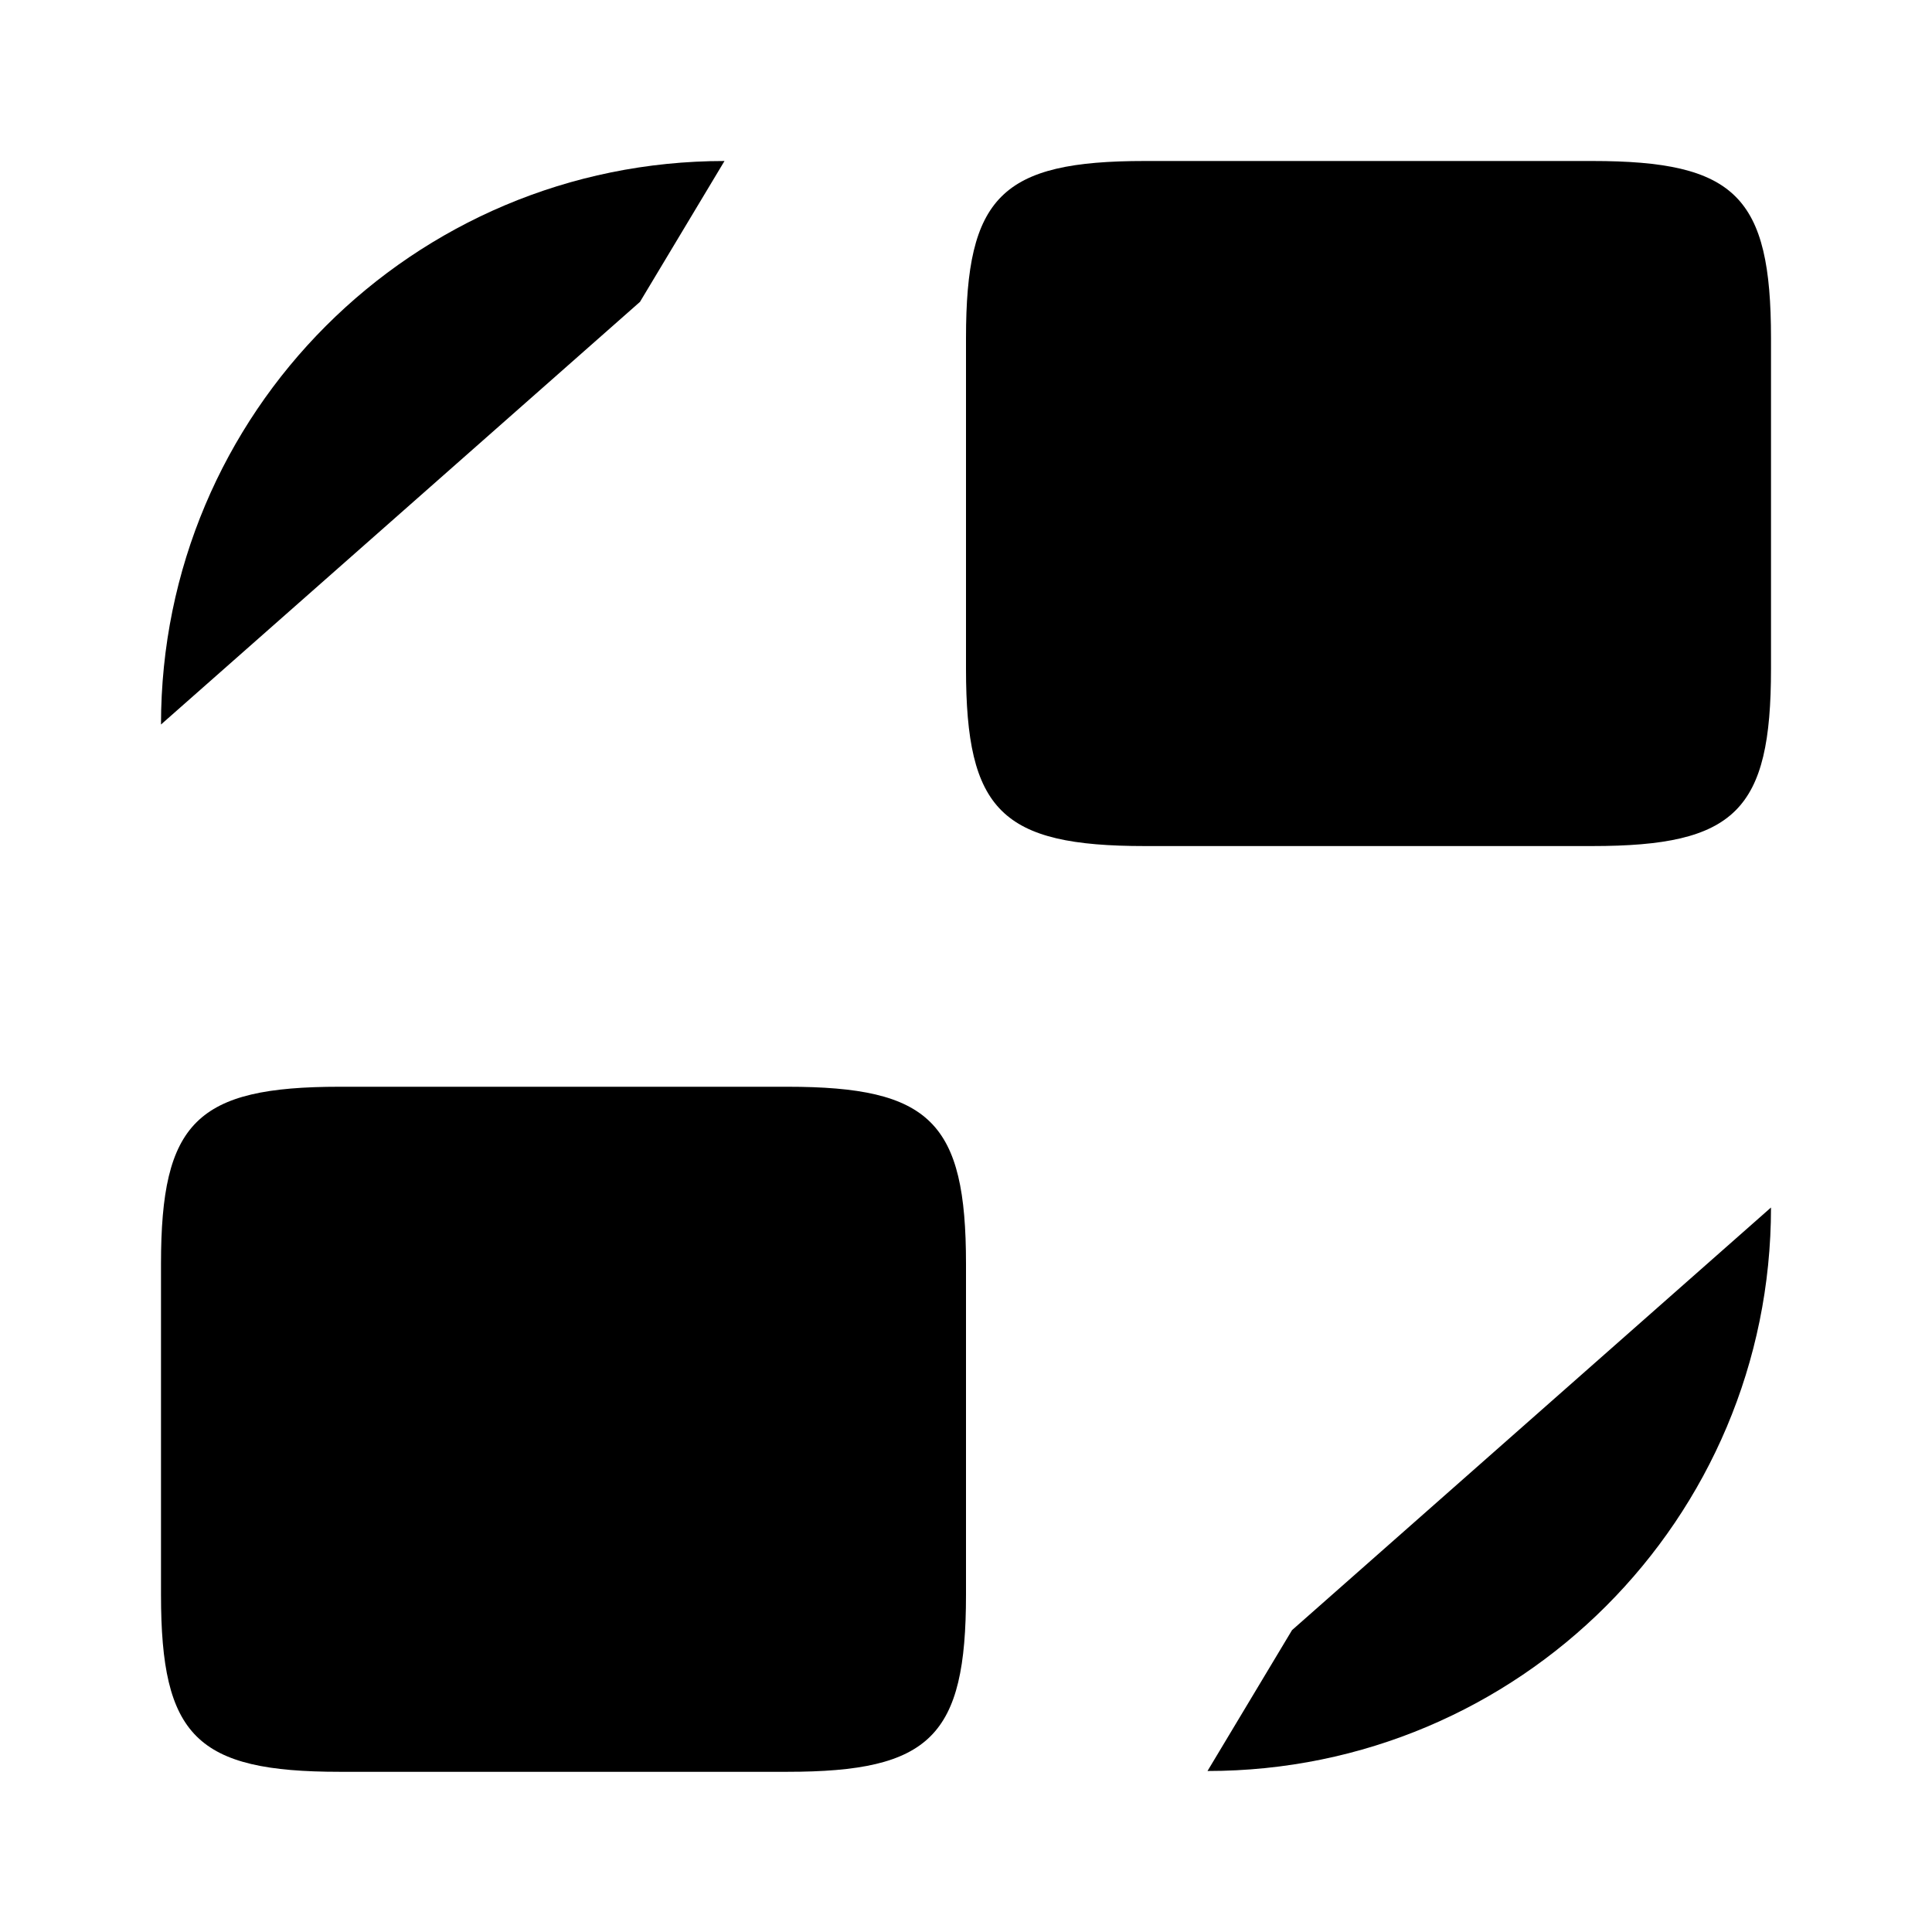
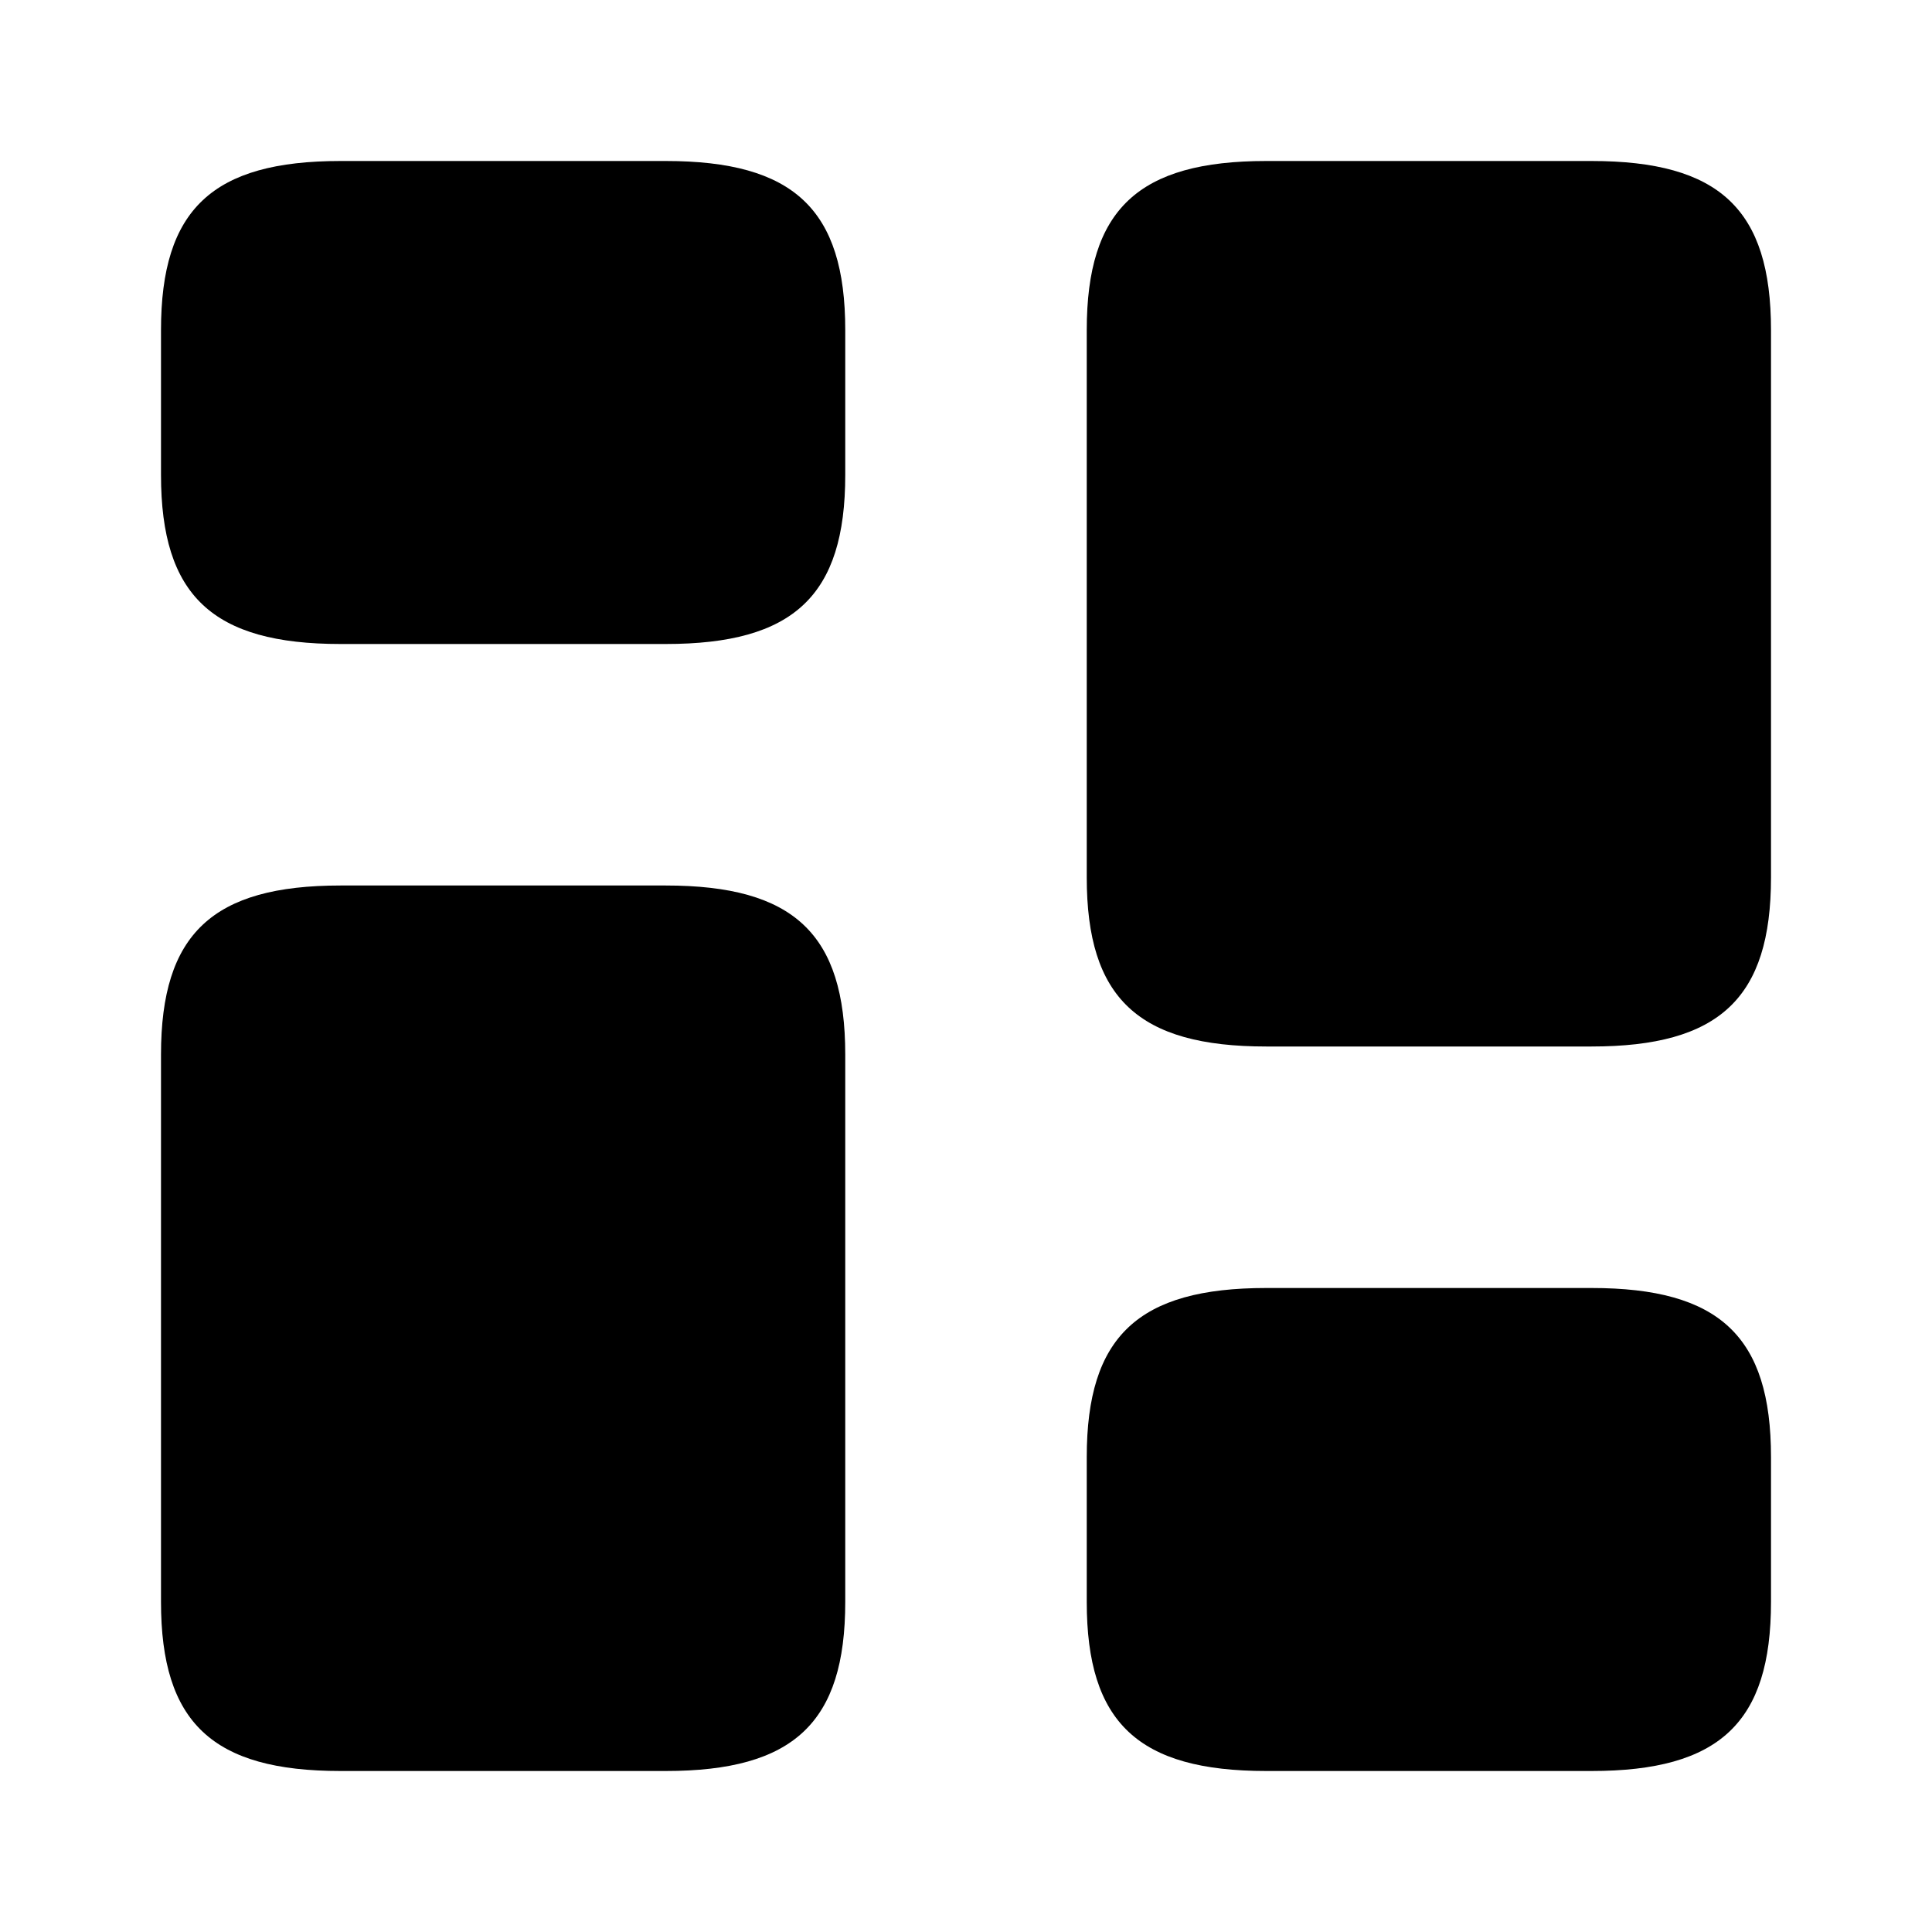
- <svg class="line" viewBox="0 0 24 24" width="192" height="192">
-   <path d="M12 5.56H22" stroke-miterlimit="10" />
-   <path d="M14.22 2H19.78C21.56 2 22 2.44 22 4.2V8.31C22 10.07 21.56 10.51 19.78 10.51H14.22C12.44 10.51 12 10.07 12 8.31V4.2C12 2.44 12.44 2 14.22 2Z" />
-   <path d="M2 17.06H12" stroke-miterlimit="10" />
-   <path d="M4.22 13.5H9.78C11.56 13.5 12 13.94 12 15.7V19.81C12 21.57 11.56 22.01 9.78 22.01H4.22C2.44 22.01 2 21.57 2 19.81V15.7C2 13.94 2.44 13.5 4.22 13.5Z" />
-   <path d="M22 15C22 18.87 18.87 22 15 22L16.05 20.25" />
-   <path d="M2 9C2 5.13 5.13 2 9 2L7.95 3.75" />
+ <svg xmlns="http://www.w3.org/2000/svg" class="line" viewBox="0 0 24 24" width="192" height="192" fill="currentColor">
+   <path d="M22 10.9V4.1C22 2.6 21.36 2 19.77 2H15.73C14.14 2 13.5 2.6 13.5 4.1V10.9C13.5 12.4 14.14 13 15.73 13H19.77C21.36 13 22 12.4 22 10.9Z" />
+   <path d="M22 19.9V18.1C22 16.6 21.36 16 19.77 16H15.73C14.14 16 13.5 16.6 13.5 18.1V19.9C13.5 21.4 14.14 22 15.73 22H19.77C21.36 22 22 21.4 22 19.9Z" />
+   <path d="M10.5 13.1V19.9C10.5 21.4 9.86 22 8.27 22H4.23C2.64 22 2 21.4 2 19.9V13.1C2 11.6 2.64 11 4.23 11H8.27C9.86 11 10.5 11.6 10.5 13.1Z" />
+   <path d="M10.5 4.1V5.9C10.5 7.4 9.86 8 8.27 8H4.23C2.64 8 2 7.4 2 5.9V4.1C2 2.6 2.64 2 4.23 2H8.27C9.86 2 10.5 2.6 10.5 4.1Z" />
</svg>
